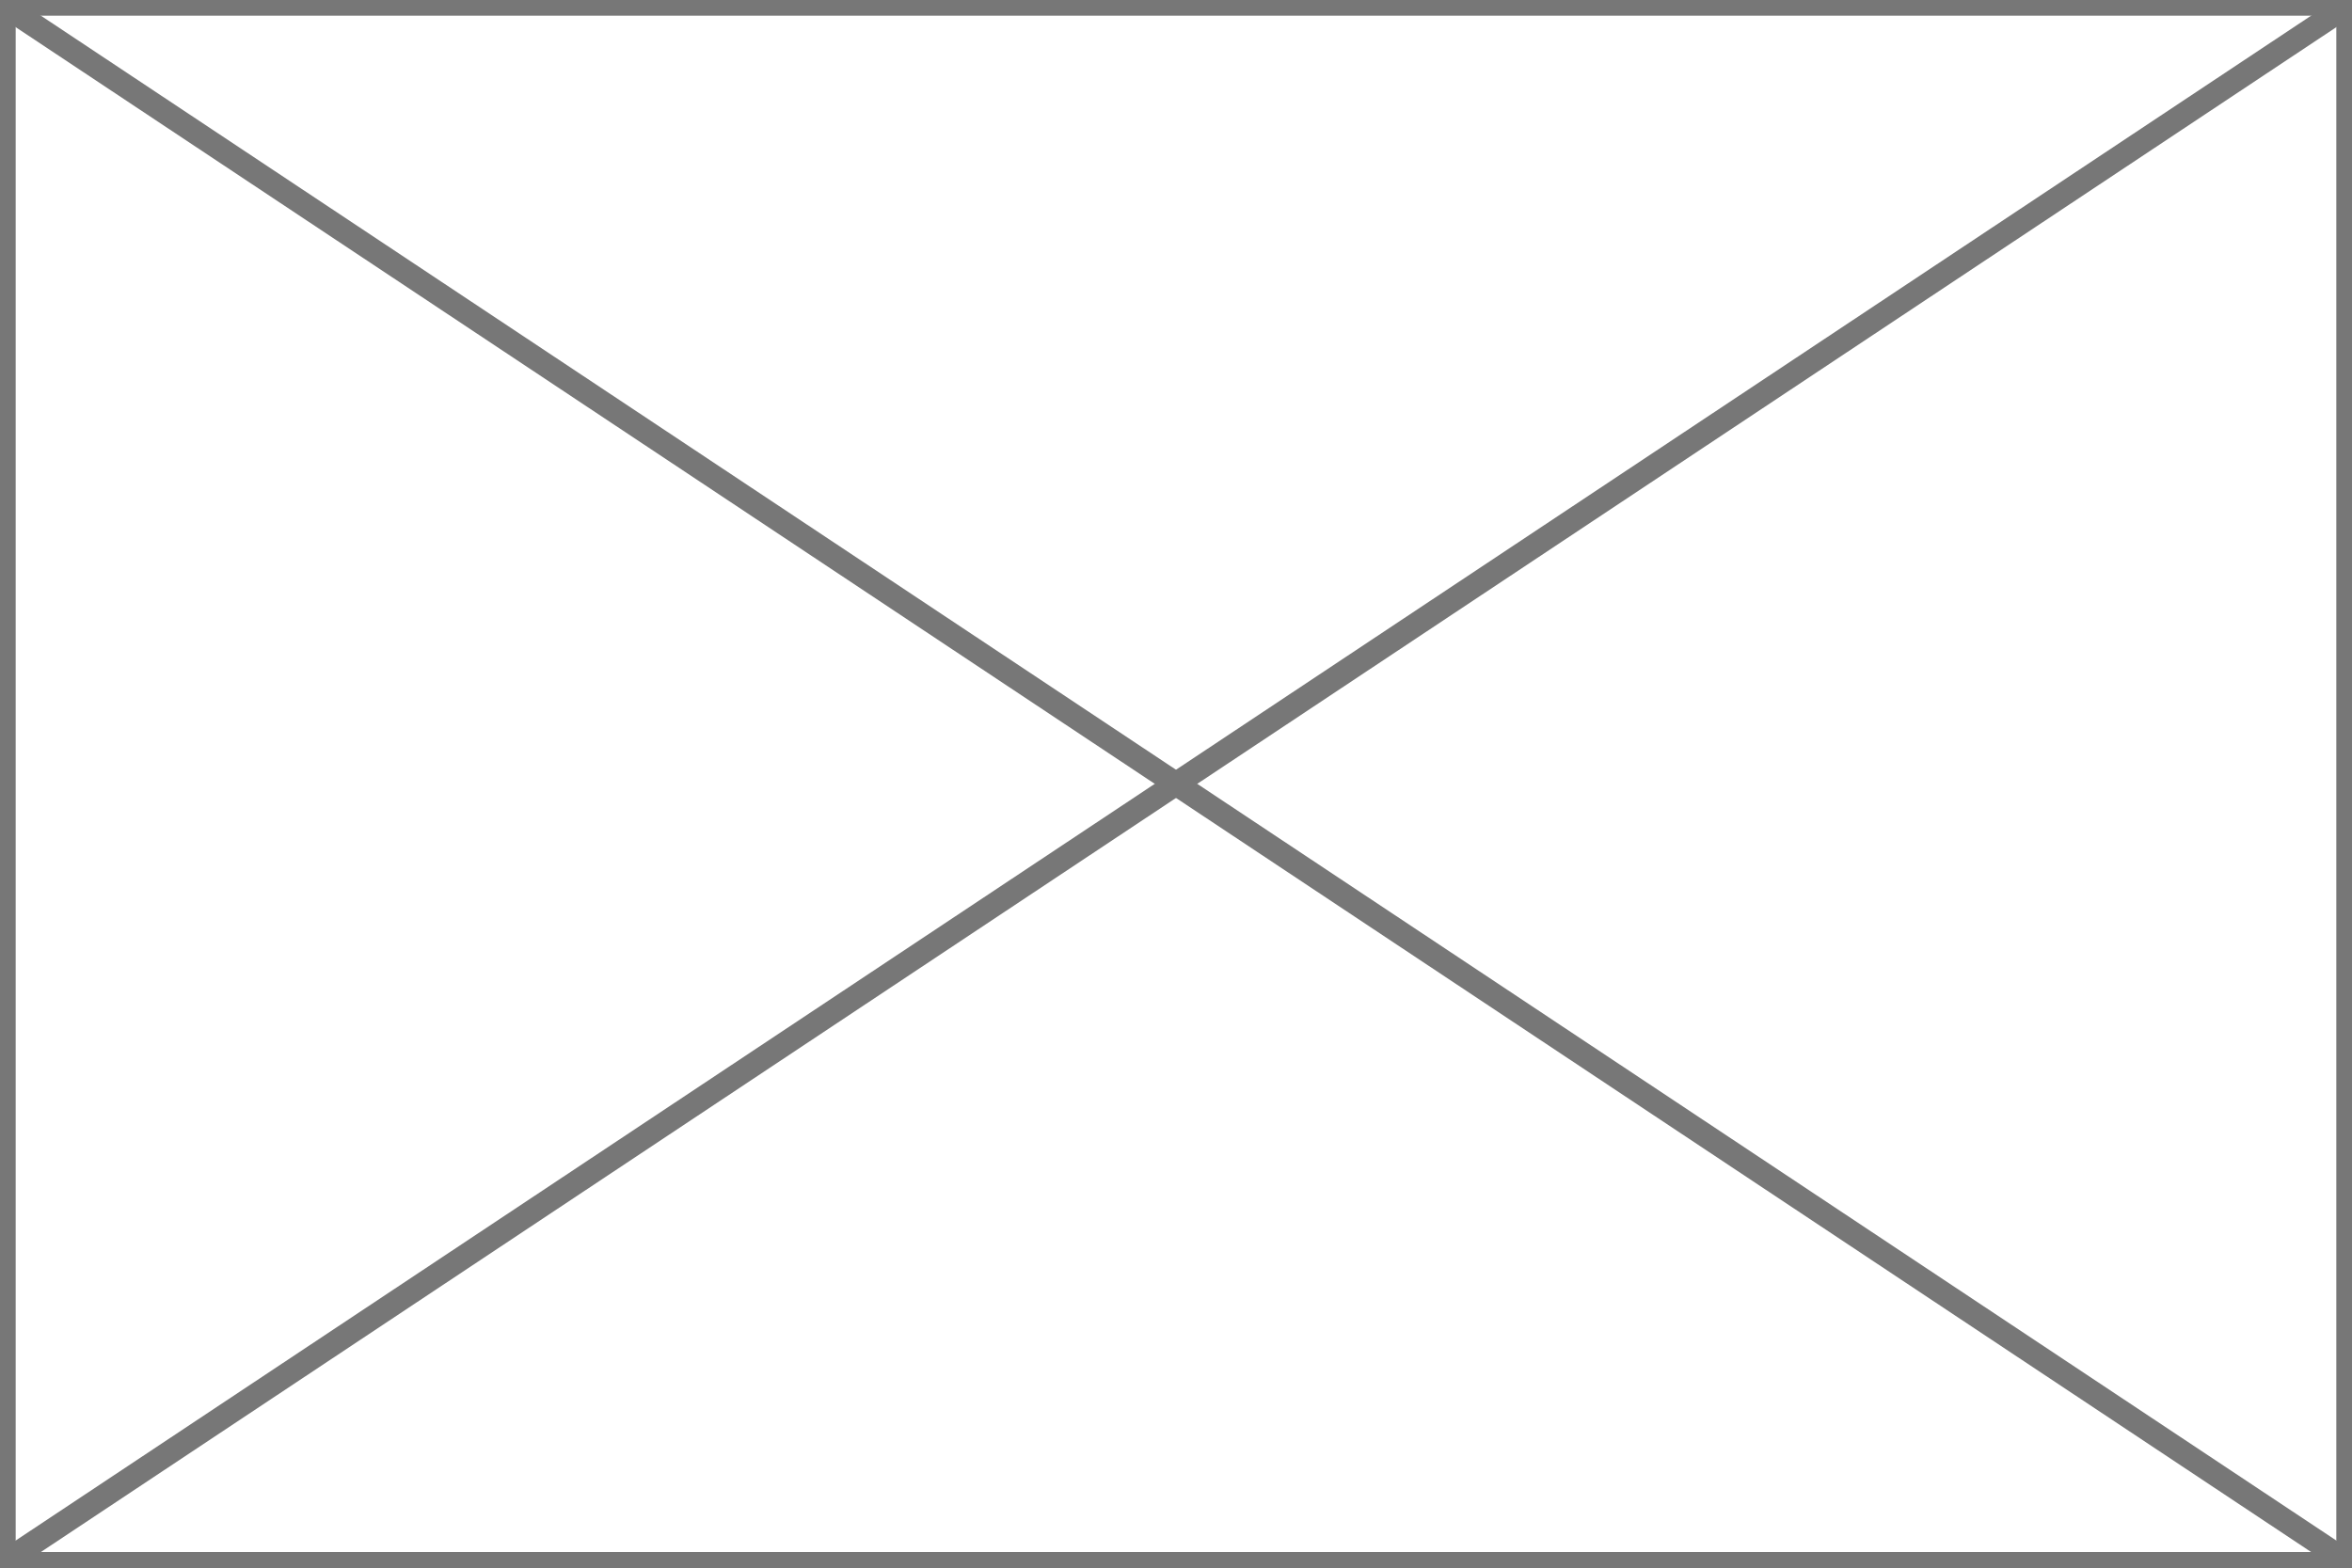
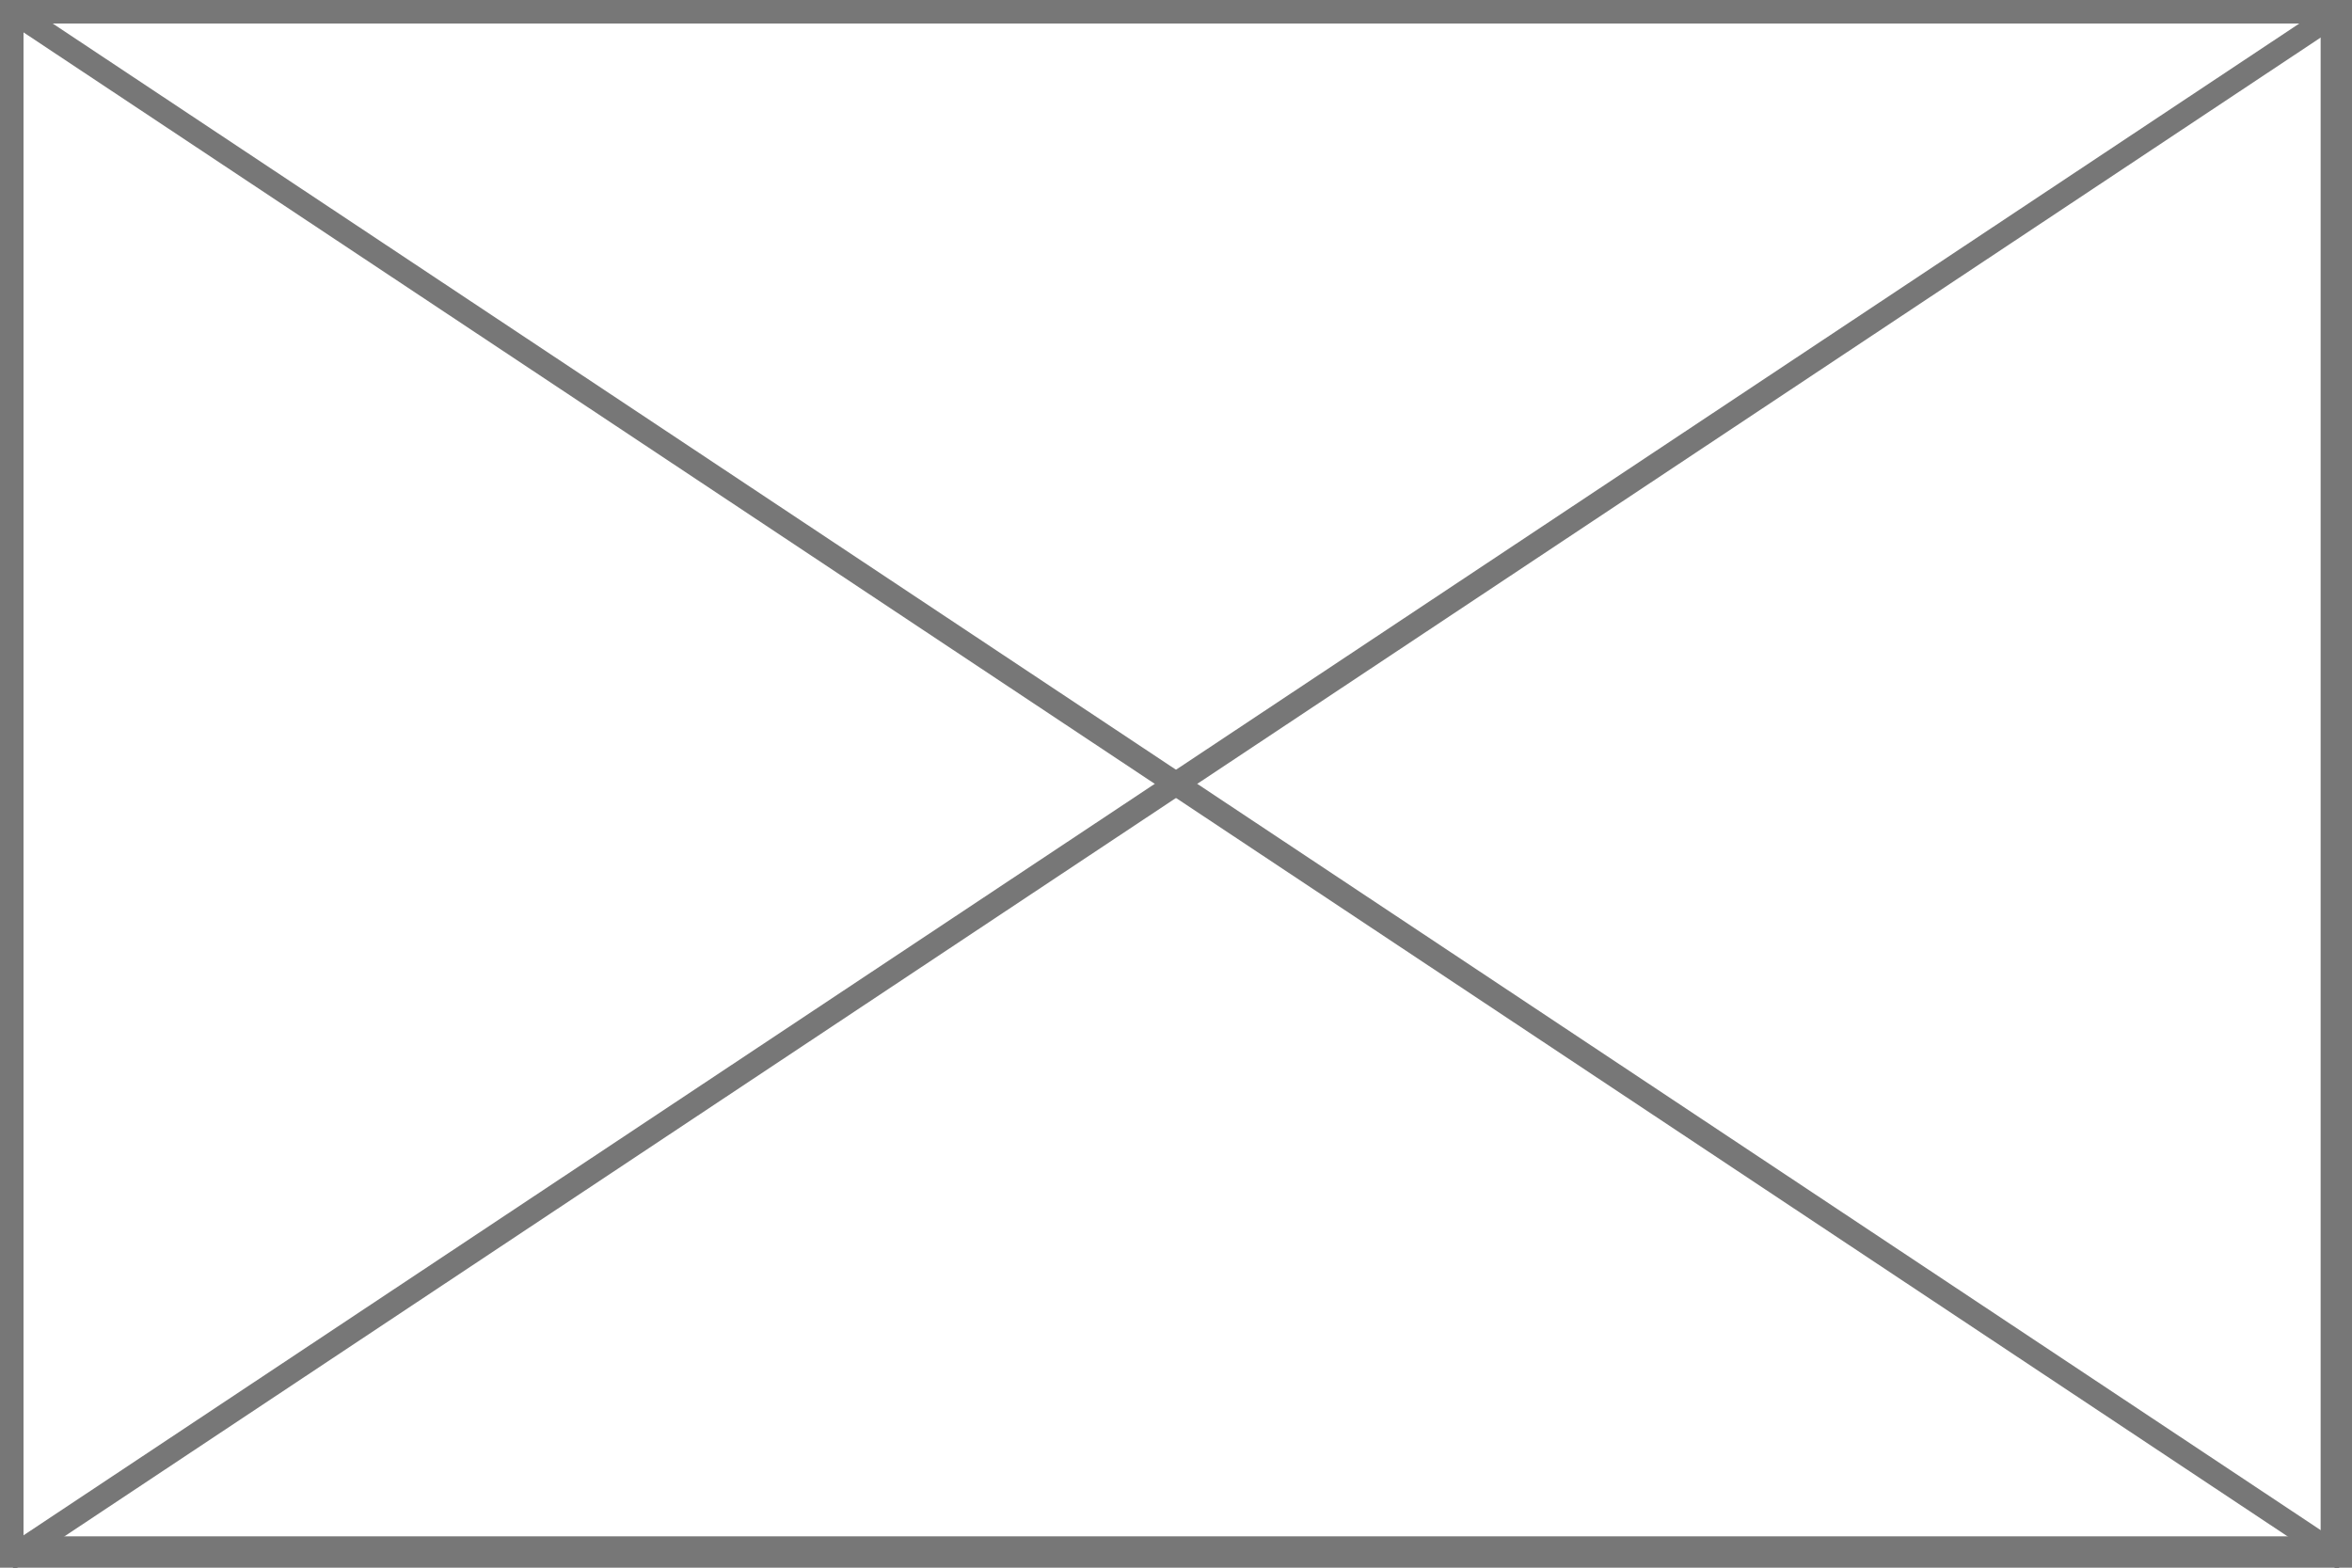
<svg xmlns="http://www.w3.org/2000/svg" version="1.1" viewBox="0 0 300 200" width="300px" height="200px">
-   <rect x1="1" y1="1" width="100%" height="100%" stroke="#777" stroke-width="4" fill="none" />
-   <line x1="1" y1="1" x2="299" y2="199" stroke-width="3" stroke="#777" />
-   <line x1="1" y1="199" x2="299" y2="1" stroke-width="3" stroke="#777" />
+   <style>
+     * { stroke: #777; fill: none; }
+     line { stroke-width: 3; }
+   </style>
+   <g>
+     <rect x="1" y="1" width="297" height="197" stroke-width="4" />
+     <line x1="1" y1="1" x2="299" y2="199" />
+     <line x1="1" y1="199" x2="299" y2="1" />
+   </g>
</svg>
